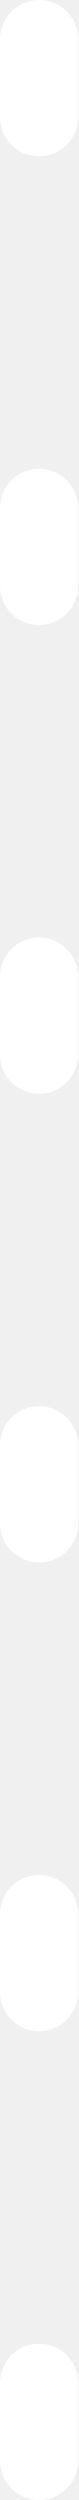
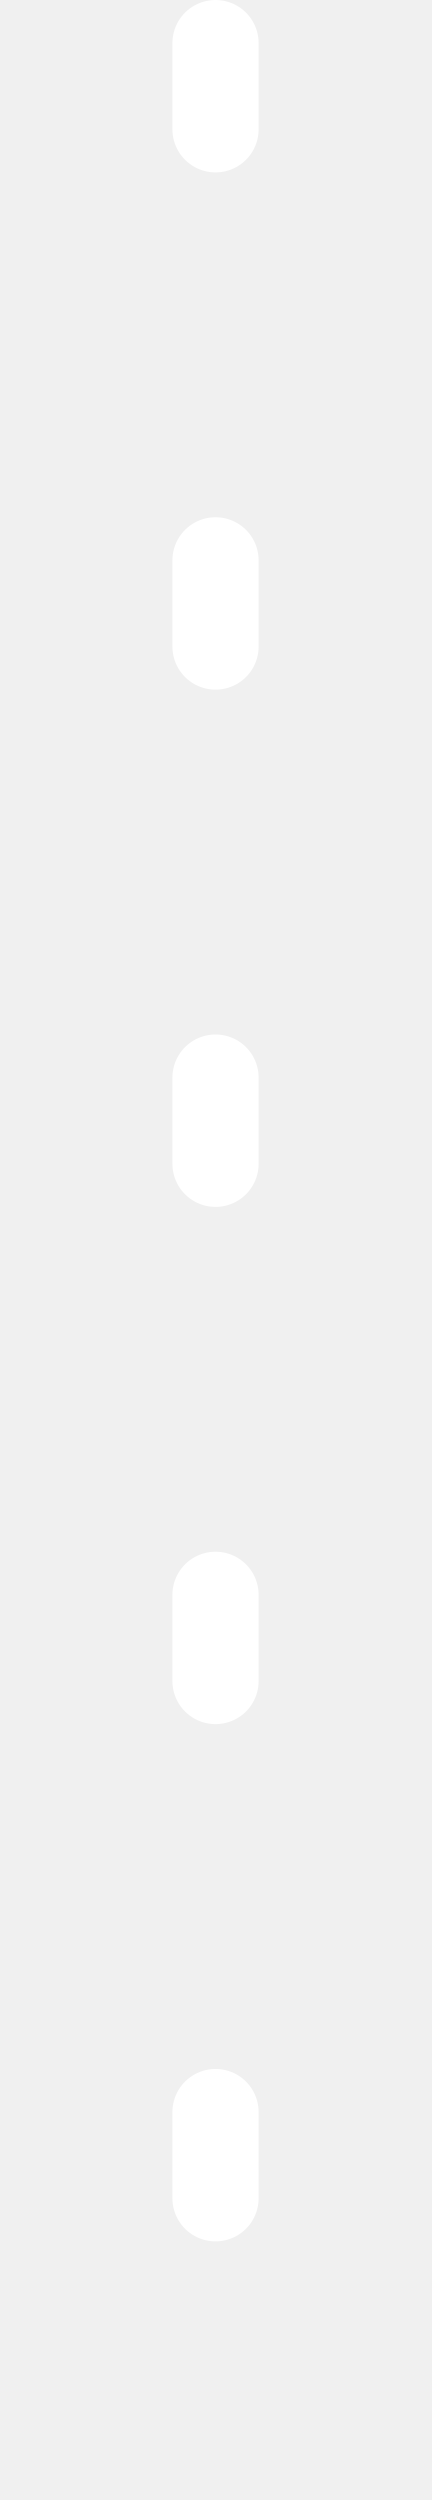
- <svg xmlns="http://www.w3.org/2000/svg" width="2" height="64" viewBox="0 0 2 64" fill="none">
-   <line x1="1" y1="1" x2="1" y2="62.999" stroke="white" stroke-width="2" stroke-linecap="round" stroke-dasharray="2 10" />
+ <svg xmlns="http://www.w3.org/2000/svg" width="10" height="58" viewBox="0 0 10 58" fill="none">
+   <line x1="5" y1="1" x2="5" y2="56.999" stroke="white" stroke-width="2" stroke-linecap="round" stroke-dasharray="2 10" />
+   <circle cx="5" cy="-6" r="5" fill="#06D7F9">
+     <animate attributeName="cy" from="-5" to="63" dur="2s" begin="4s; anim4.end" fill="freeze" id="anim1" />
+     <animate attributeName="opacity" from="0" to="1" dur="6s" begin="anim1.end" fill="freeze" id="anim2" />
+     <animate attributeName="cy" from="63" to="-5" dur="2s" begin="anim2.end" fill="freeze" id="anim3" />
+     <animate attributeName="opacity" from="0" to="1" dur="4s" begin="anim3.end" fill="freeze" id="anim4" />
+   </circle>
</svg>
